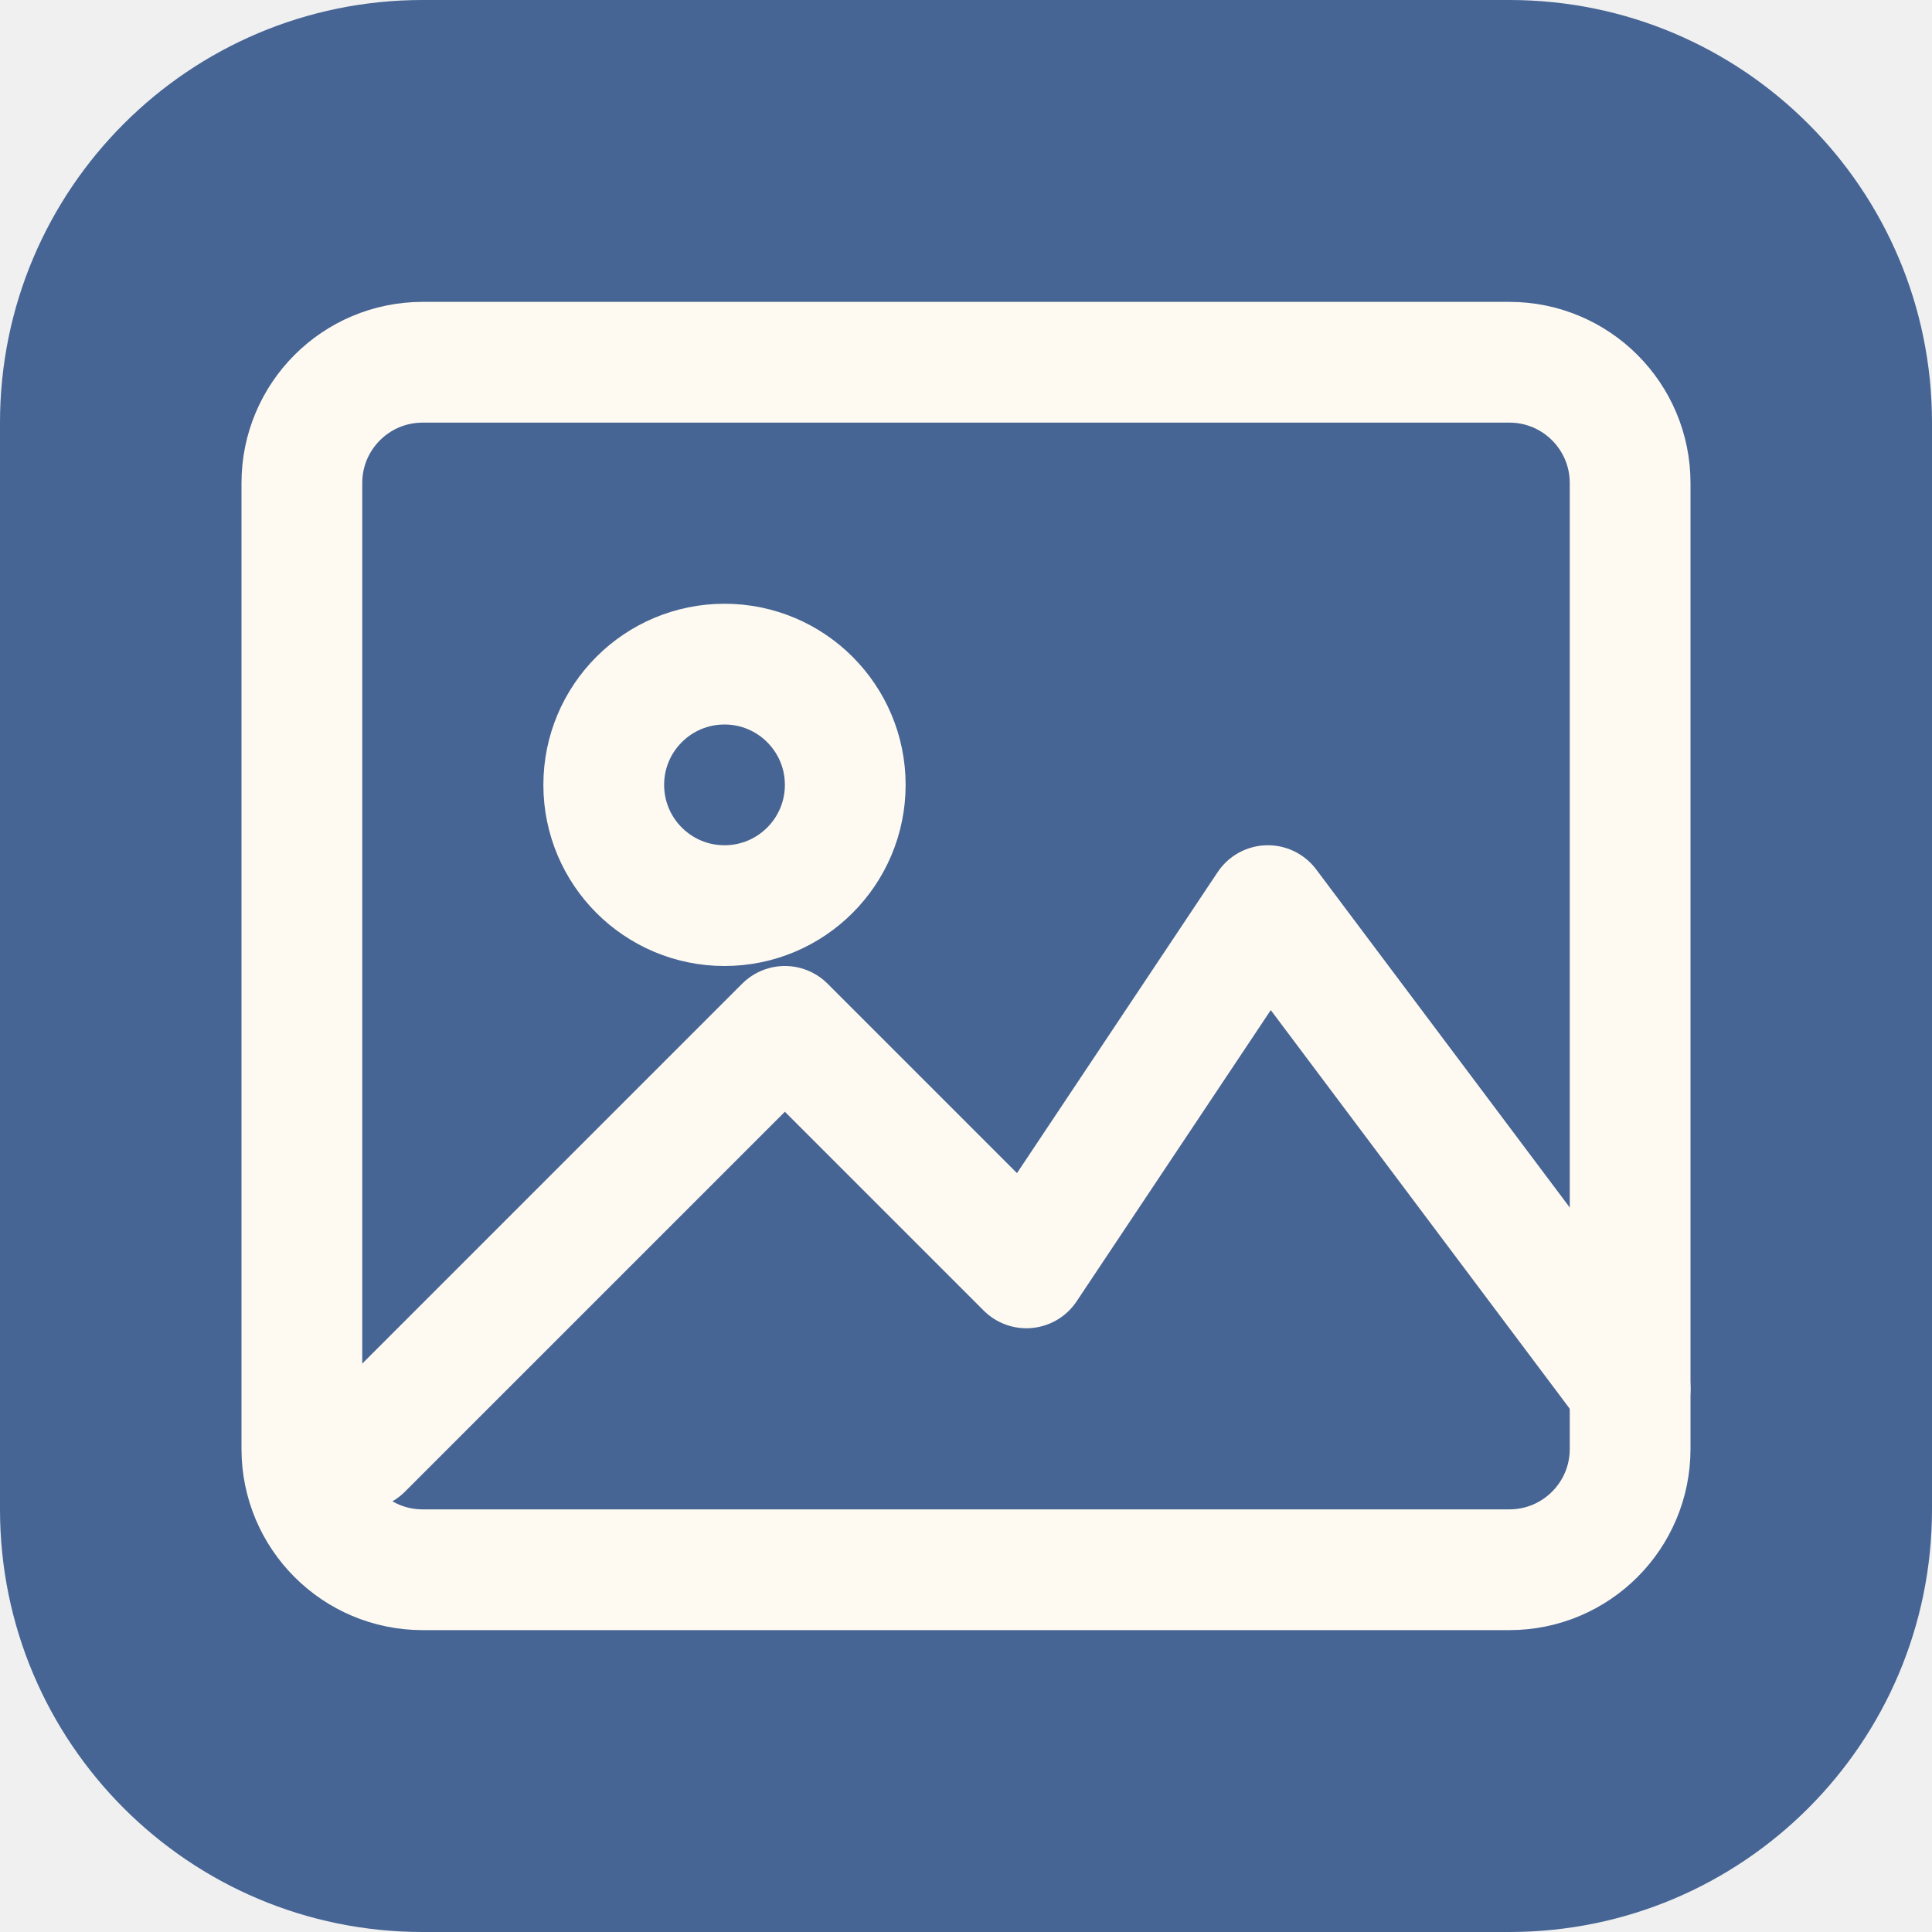
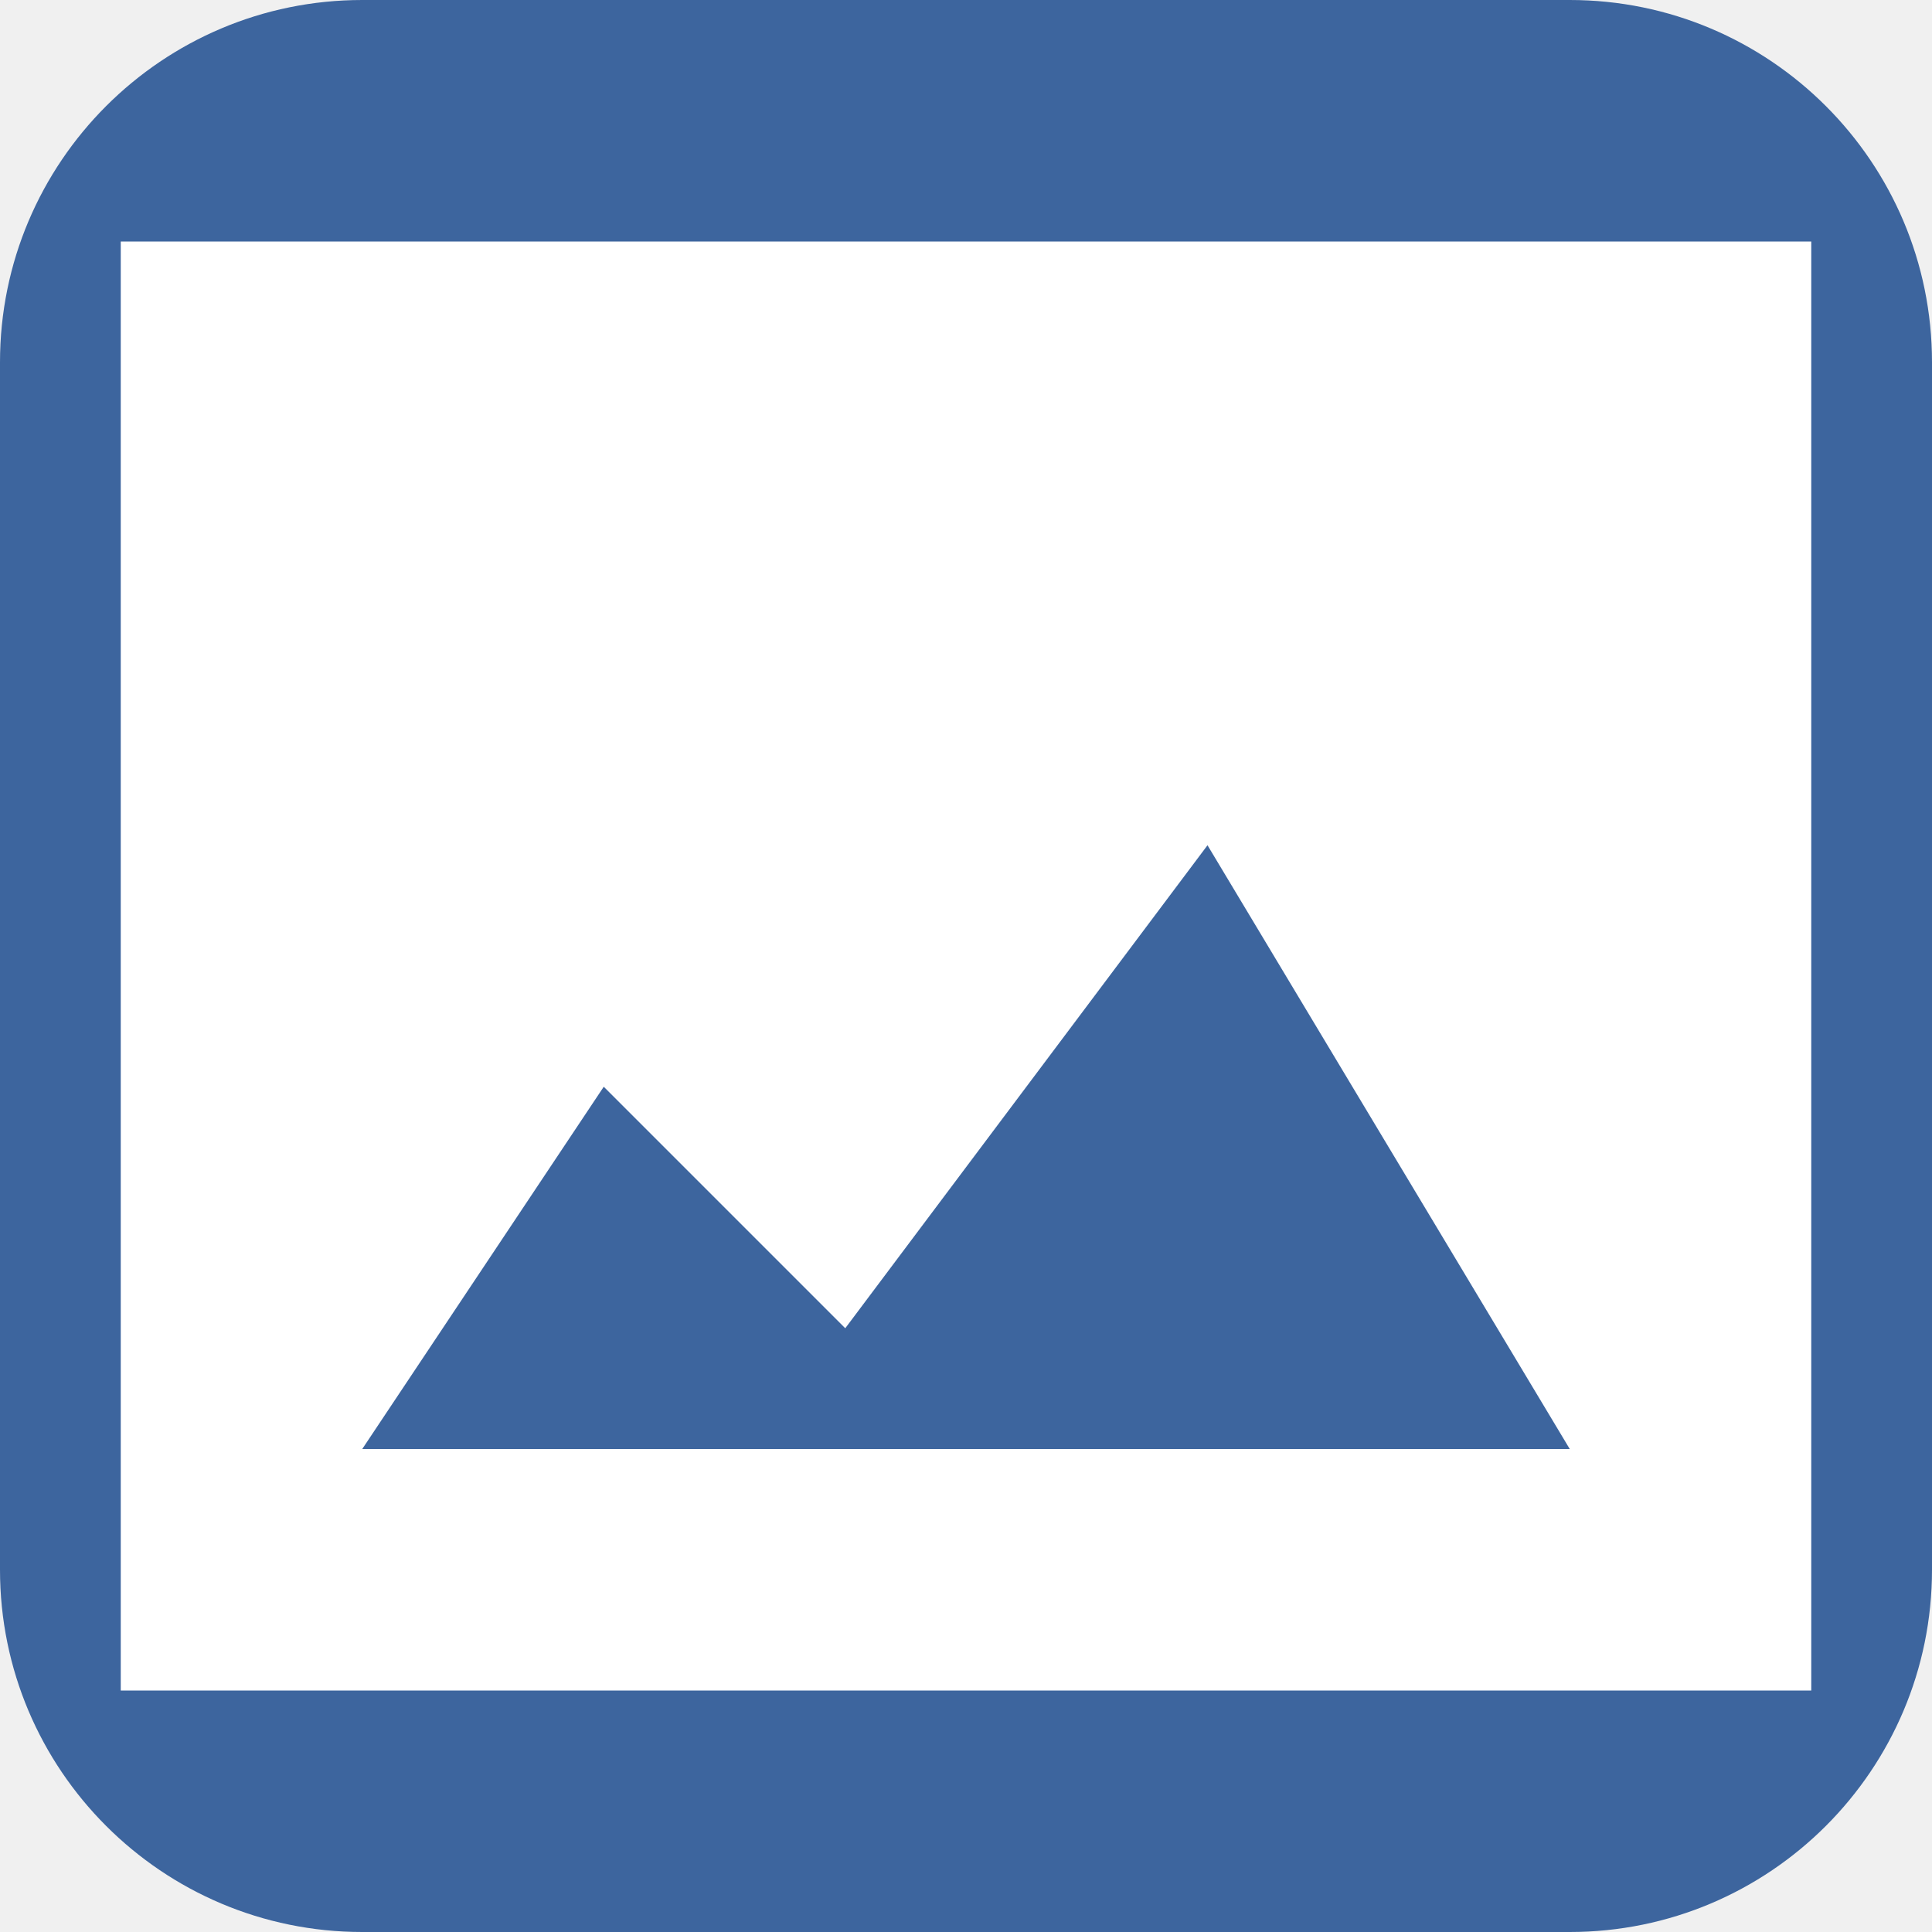
- <svg xmlns="http://www.w3.org/2000/svg" viewBox="0 0 32 32">
-   <rect width="32" height="32" rx="7" fill="#466594" />
-   <g fill="none" stroke="#fffaf1" stroke-width="2" stroke-linecap="round" stroke-linejoin="round">
-     <rect x="5" y="6" width="22" height="20" rx="2" />
-     <circle cx="12" cy="13" r="2" />
-     <path d="m6 24 7-7 4 4 4-6 6 8" />
+ <svg xmlns="http://www.w3.org/2000/svg" viewBox="0 0 16 16">
+   <rect width="16" height="16" rx="3" fill="#3d659e" />
+   <g fill="#fff">
+     <path fill-rule="evenodd" d="M1 2h14v12H1zm2 10h10l-3-5-3 4-2-2z" />
  </g>
</svg>
